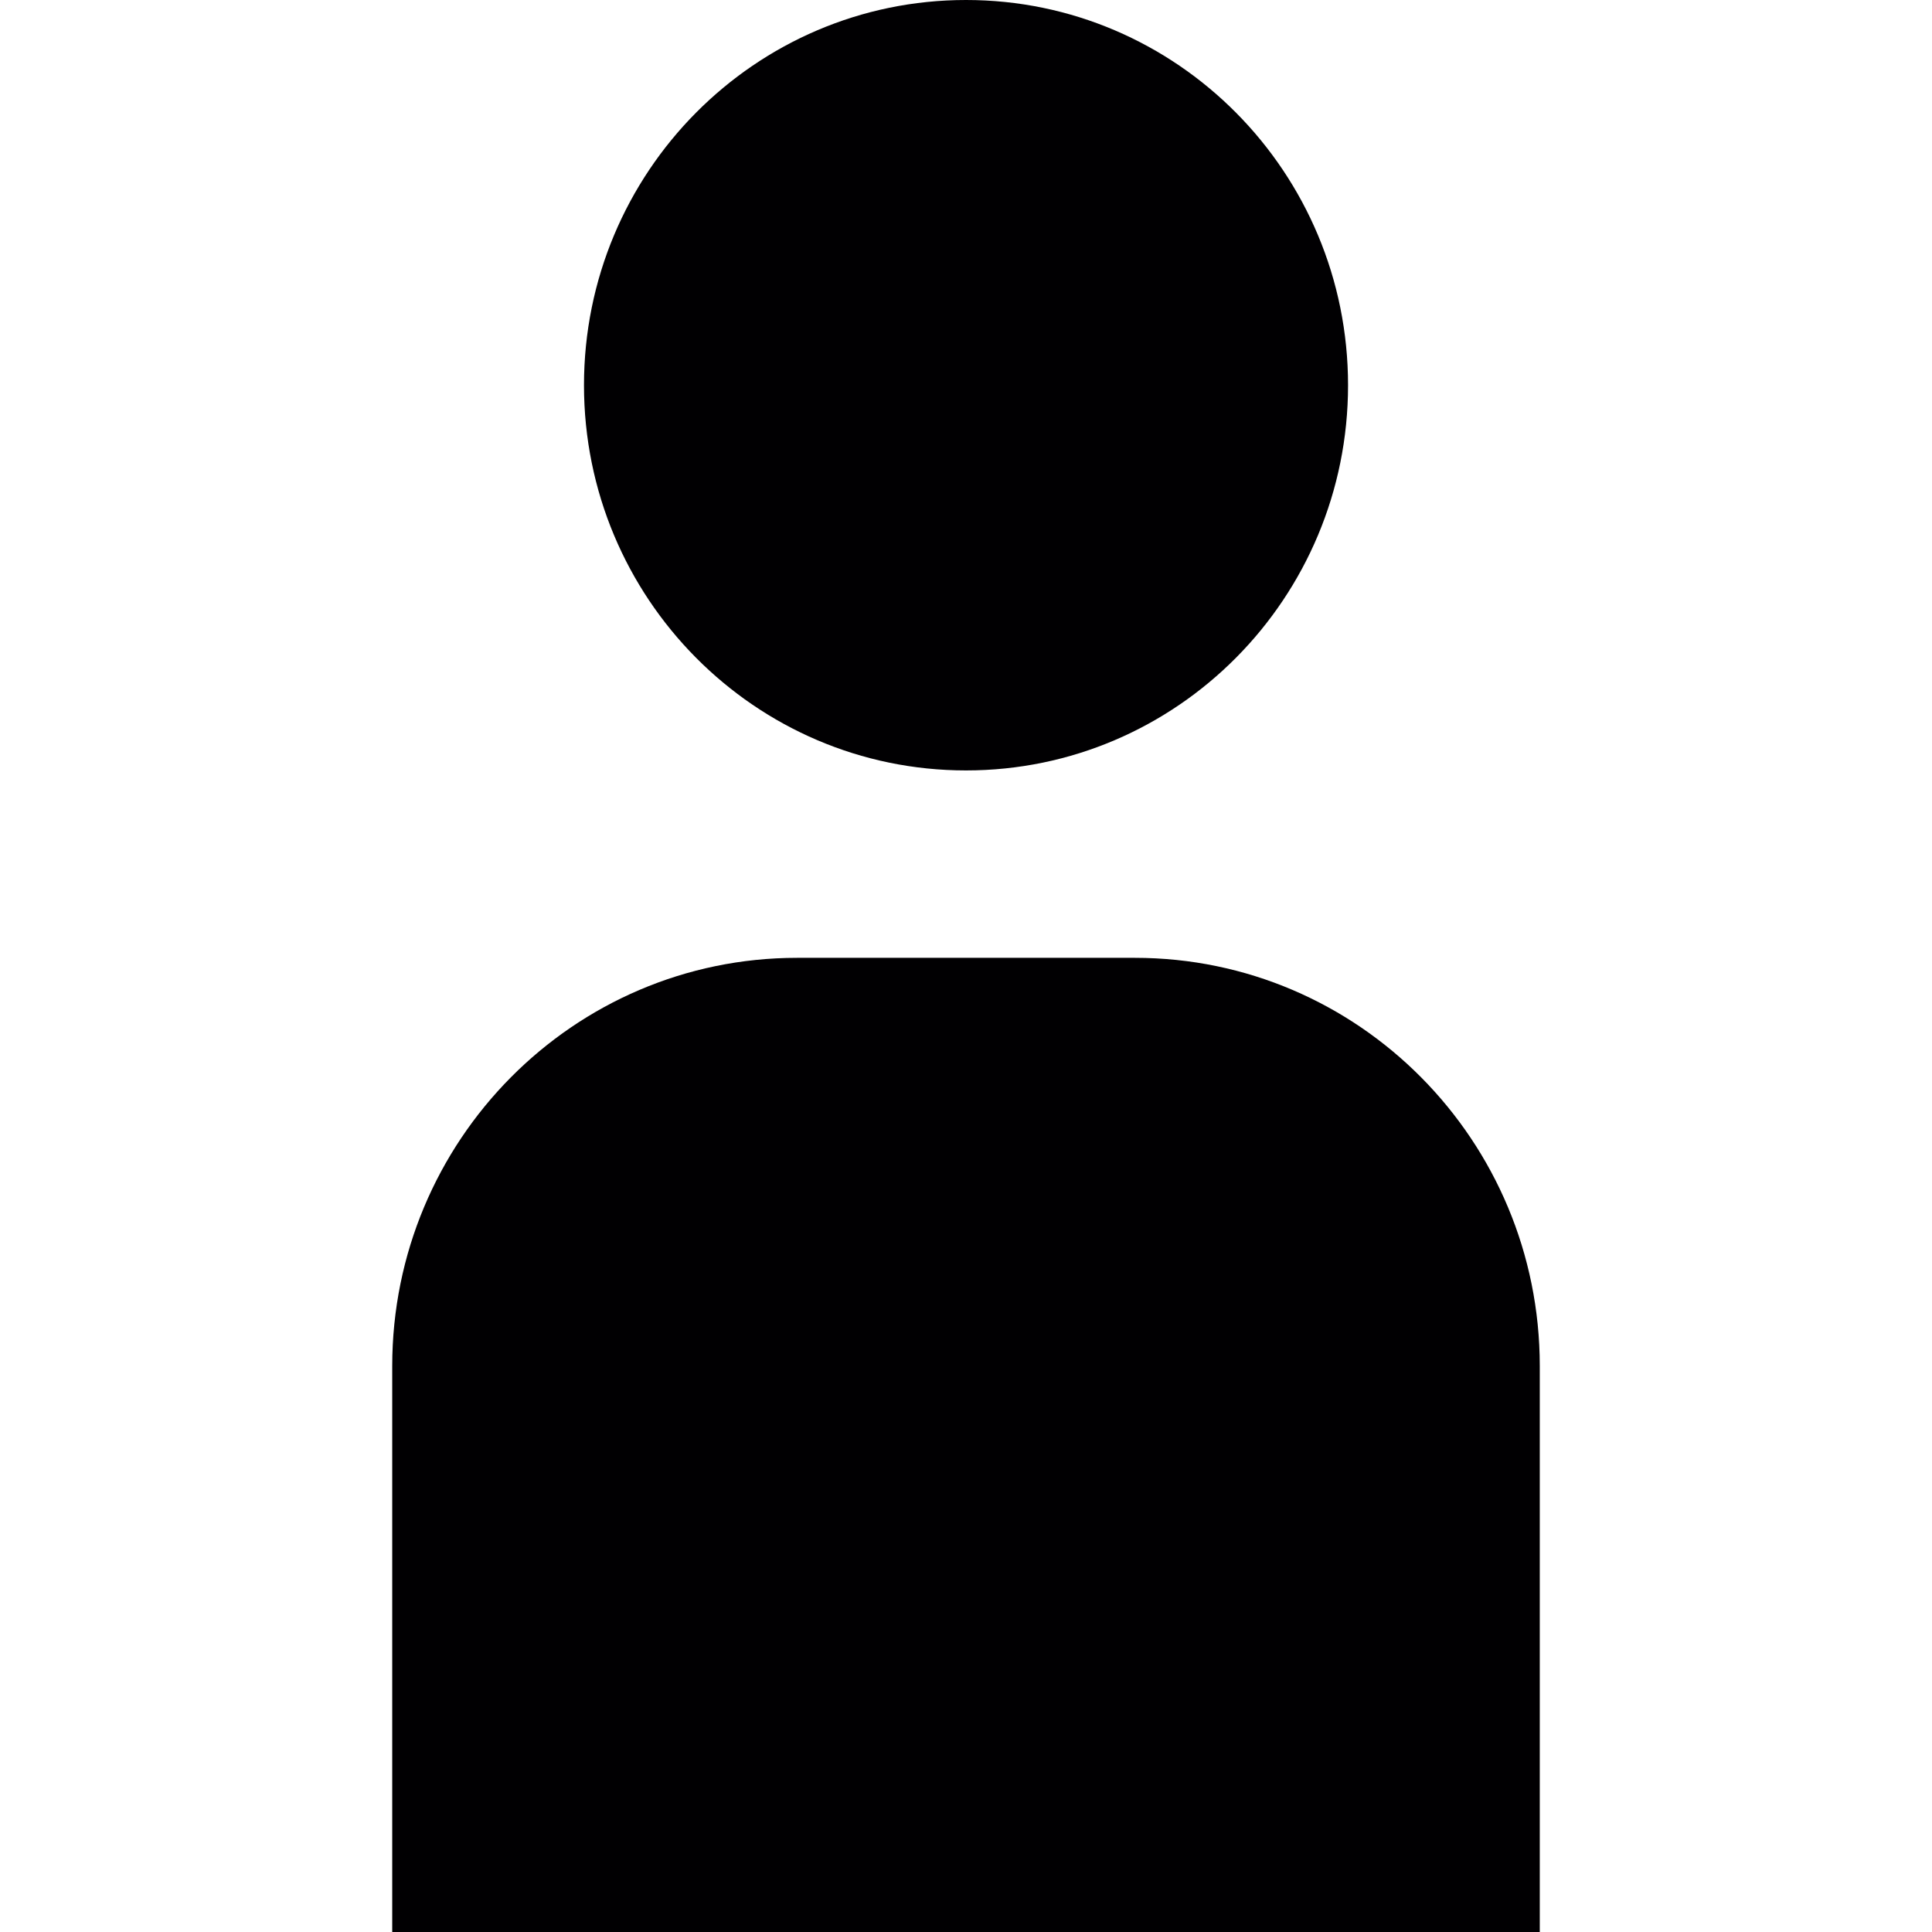
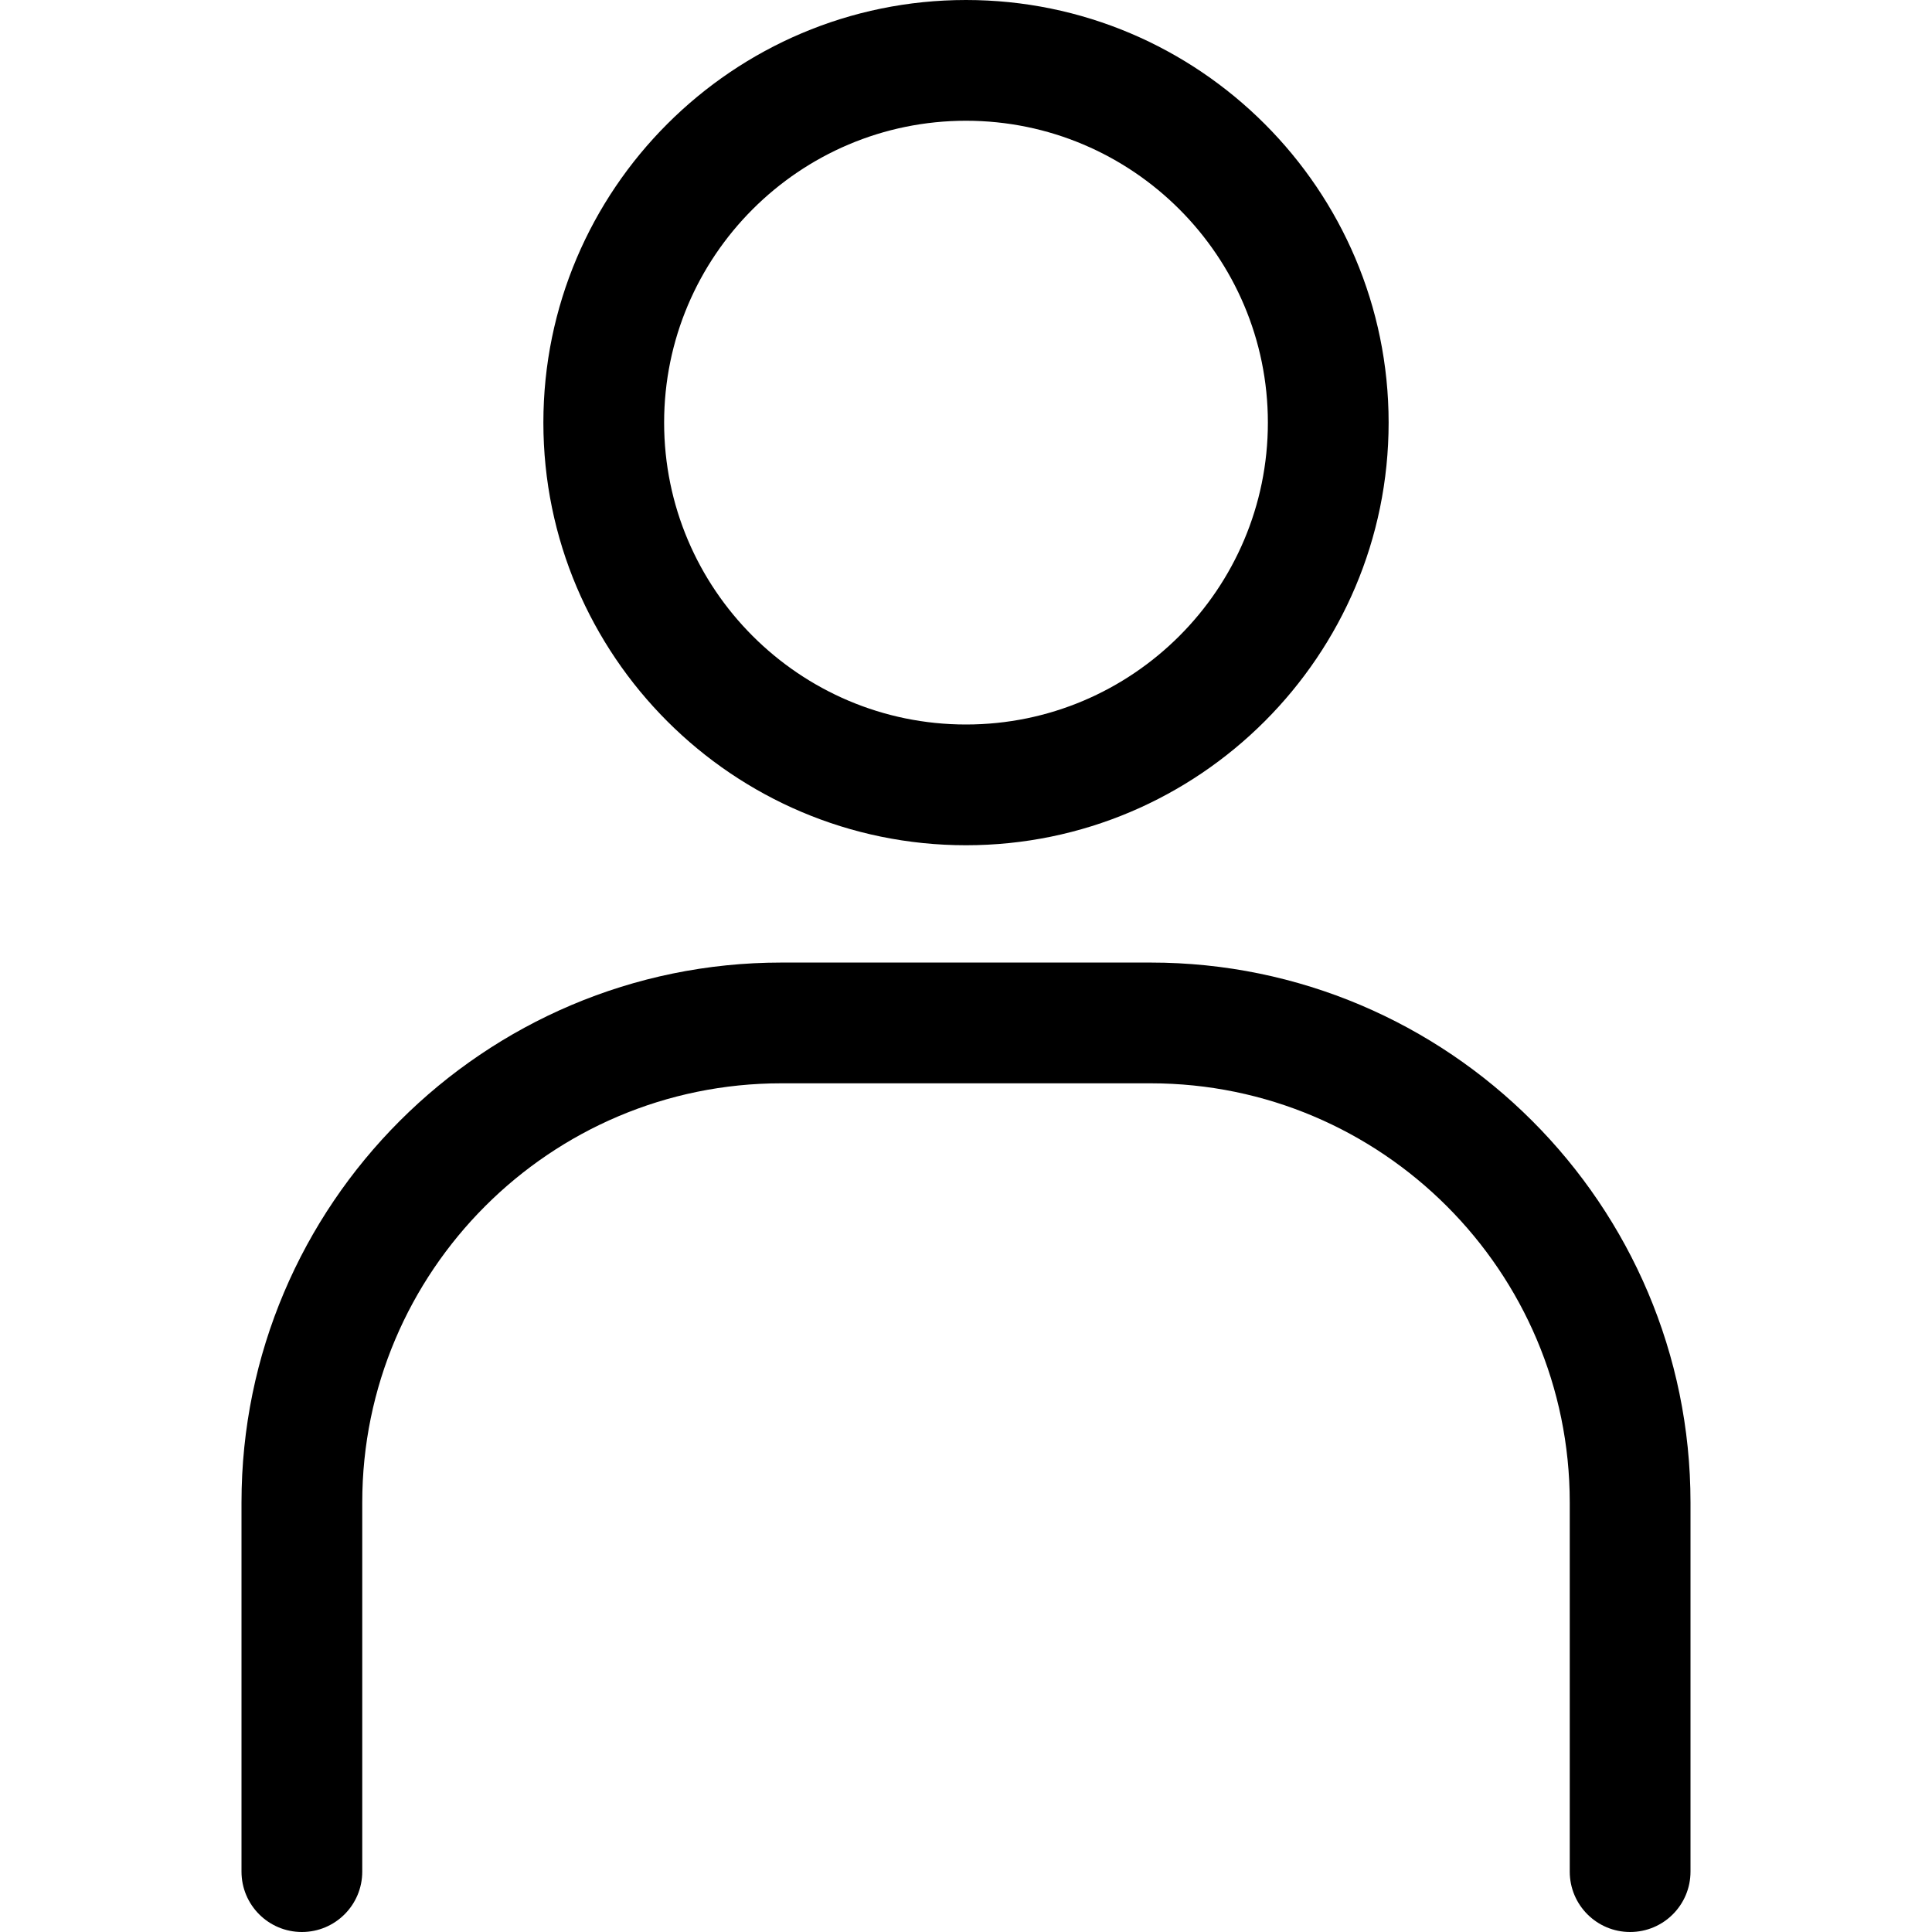
- <svg xmlns="http://www.w3.org/2000/svg" height="800px" width="800px" version="1.1" id="Capa_1" viewBox="0 0 60.671 60.671" xml:space="preserve">
+ <svg xmlns="http://www.w3.org/2000/svg" version="1.1" id="Layer_1" x="0px" y="0px" viewBox="0 0 32 32" style="enable-background:new 0 0 32 32;" xml:space="preserve">
  <g>
    <g>
-       <ellipse style="fill:#010002;" cx="30.336" cy="12.097" rx="11.997" ry="12.097" />
-       <path style="fill:#010002;" d="M35.64,30.079H25.031c-7.021,0-12.714,5.739-12.714,12.821v17.771h36.037V42.9    C48.354,35.818,42.661,30.079,35.64,30.079z" />
+       <path d="M16,14c-3.86,0-7-3.141-7-7s3.14-7,7-7s7,3.141,7,7S19.86,14,16,14z M16,2    c-2.757,0-5,2.243-5,5s2.243,5,5,5s5-2.243,5-5S18.757,2,16,2z" />
+     </g>
+     <g>
+       <path d="M27,32c-0.552,0-1-0.447-1-1v-6.115c0-3.828-3.114-6.942-6.942-6.942h-6.115    C9.114,17.942,6,21.057,6,24.885V31c0,0.553-0.448,1-1,1s-1-0.447-1-1v-6.115    c0-4.931,4.012-8.942,8.942-8.942h6.115C23.988,15.942,28,19.954,28,24.885V31    C28,31.553,27.552,32,27,32z" />
    </g>
  </g>
</svg>
